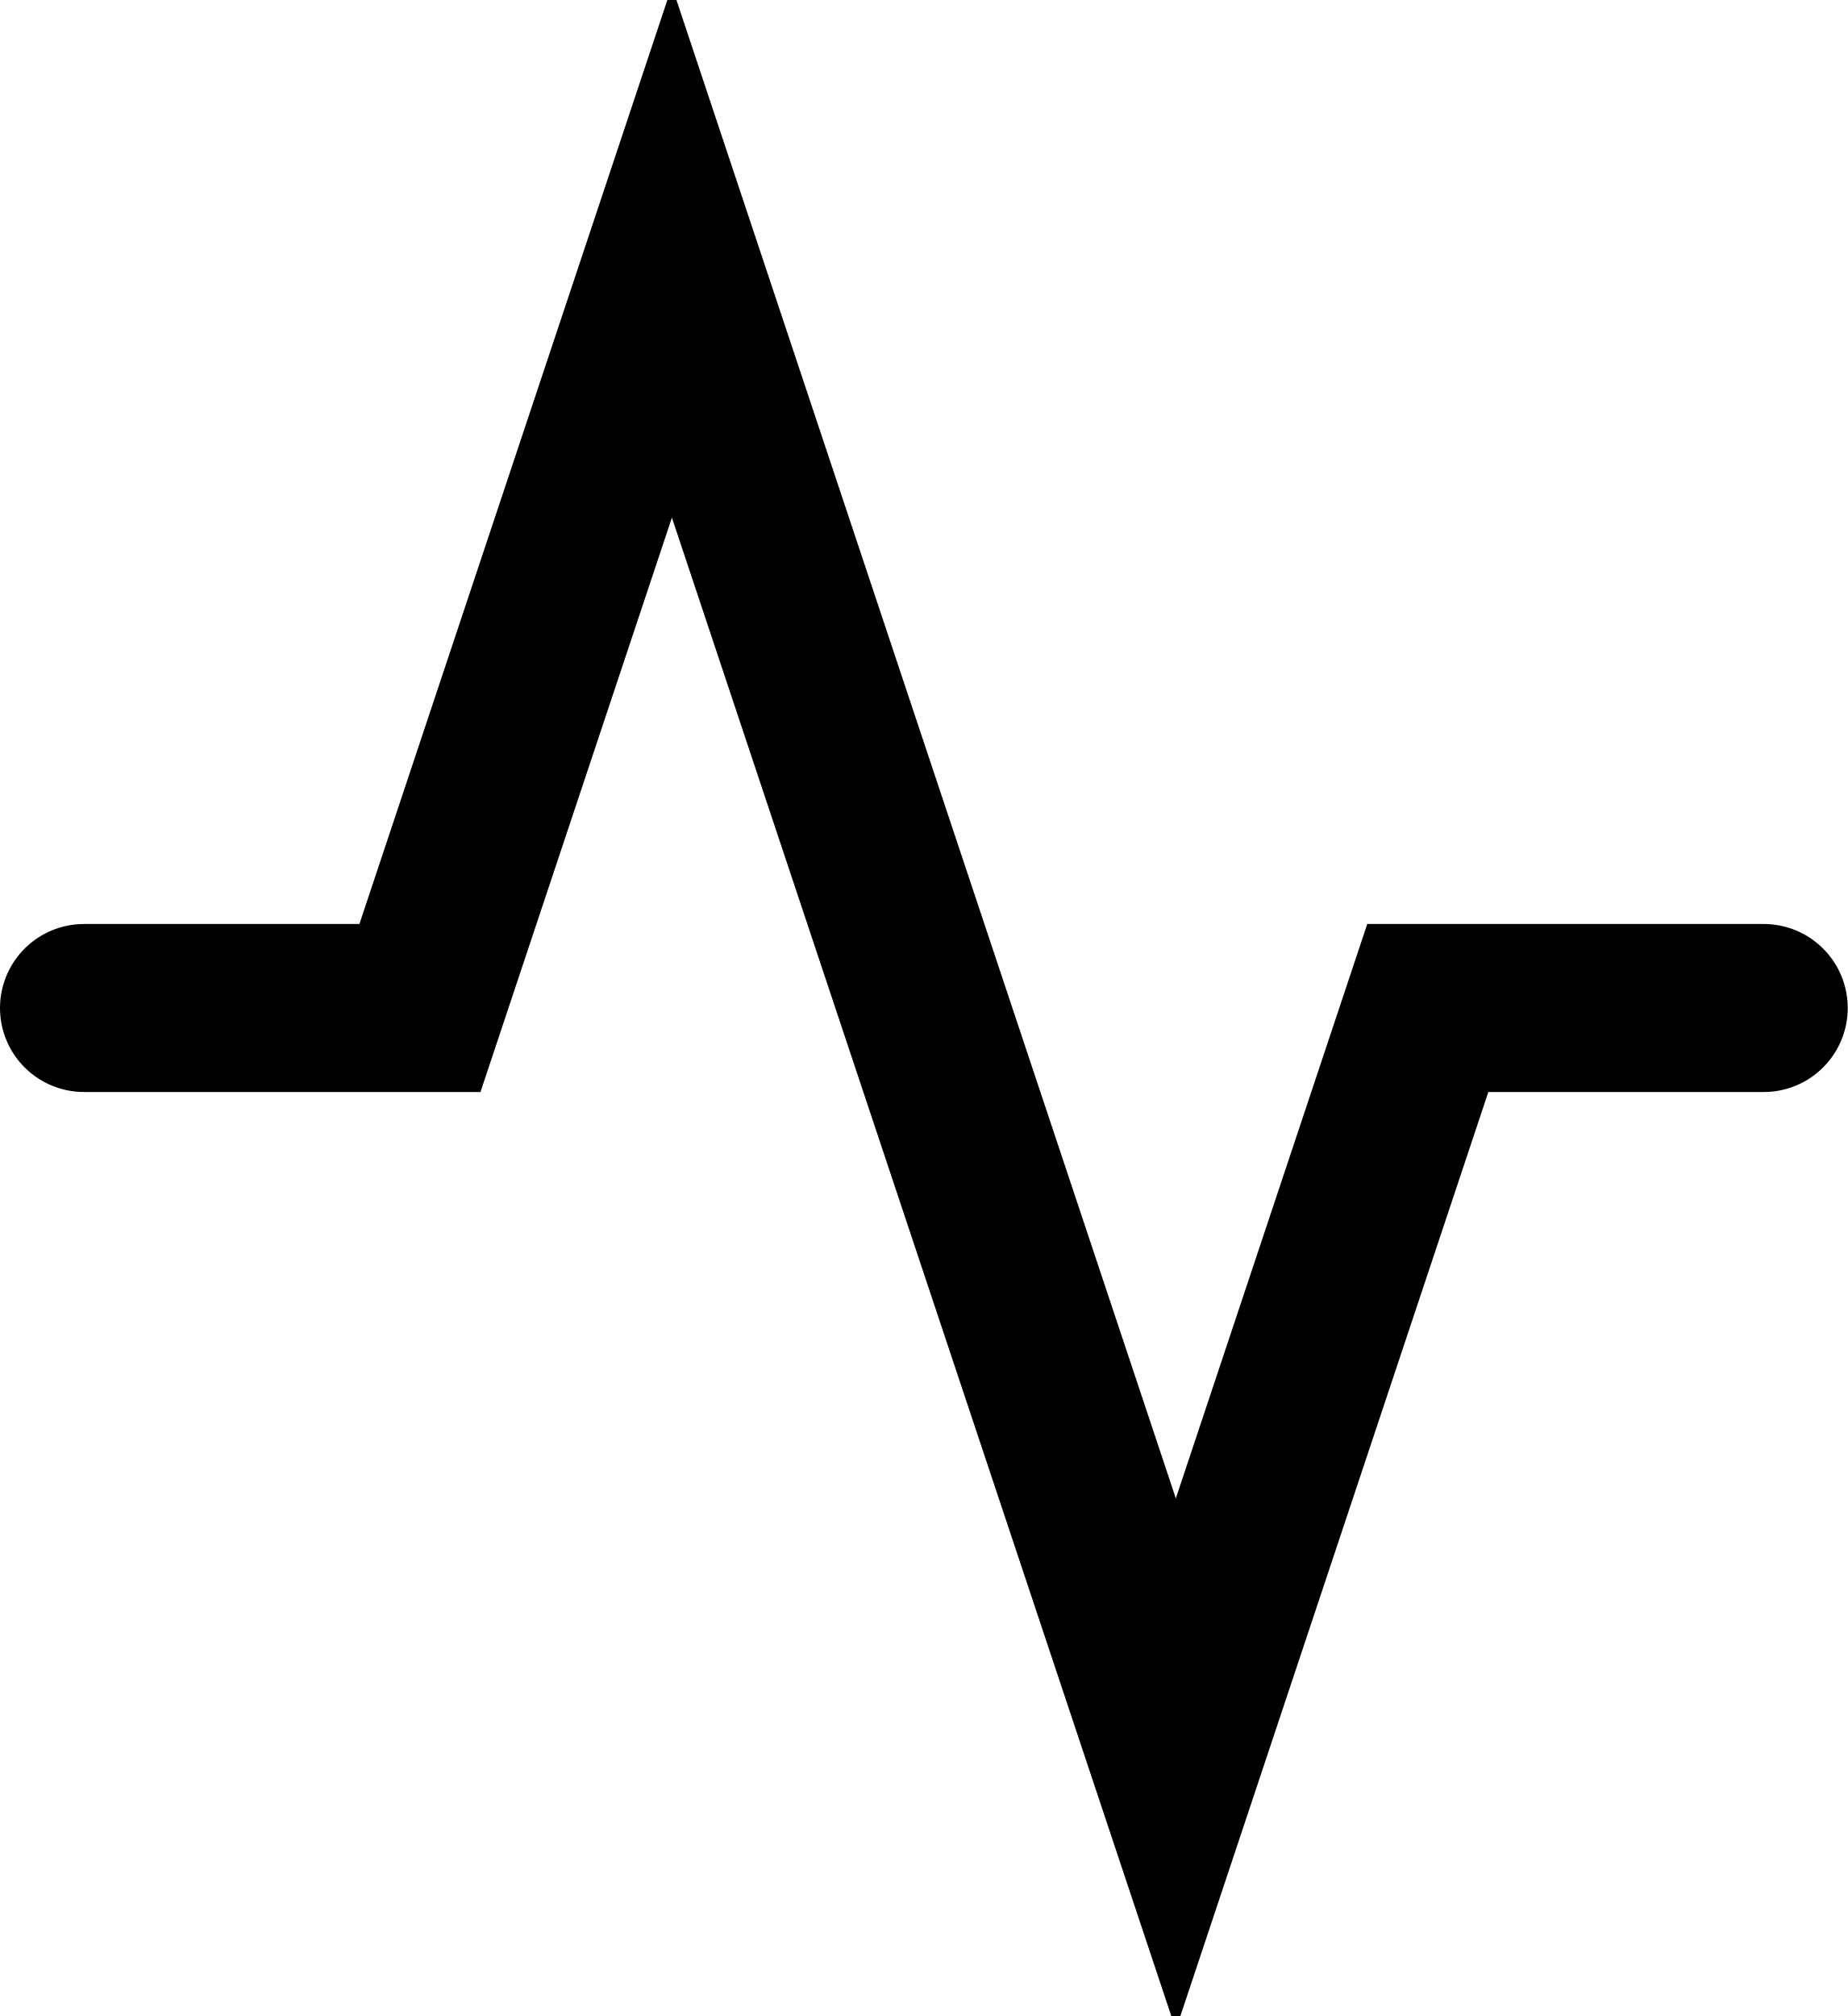
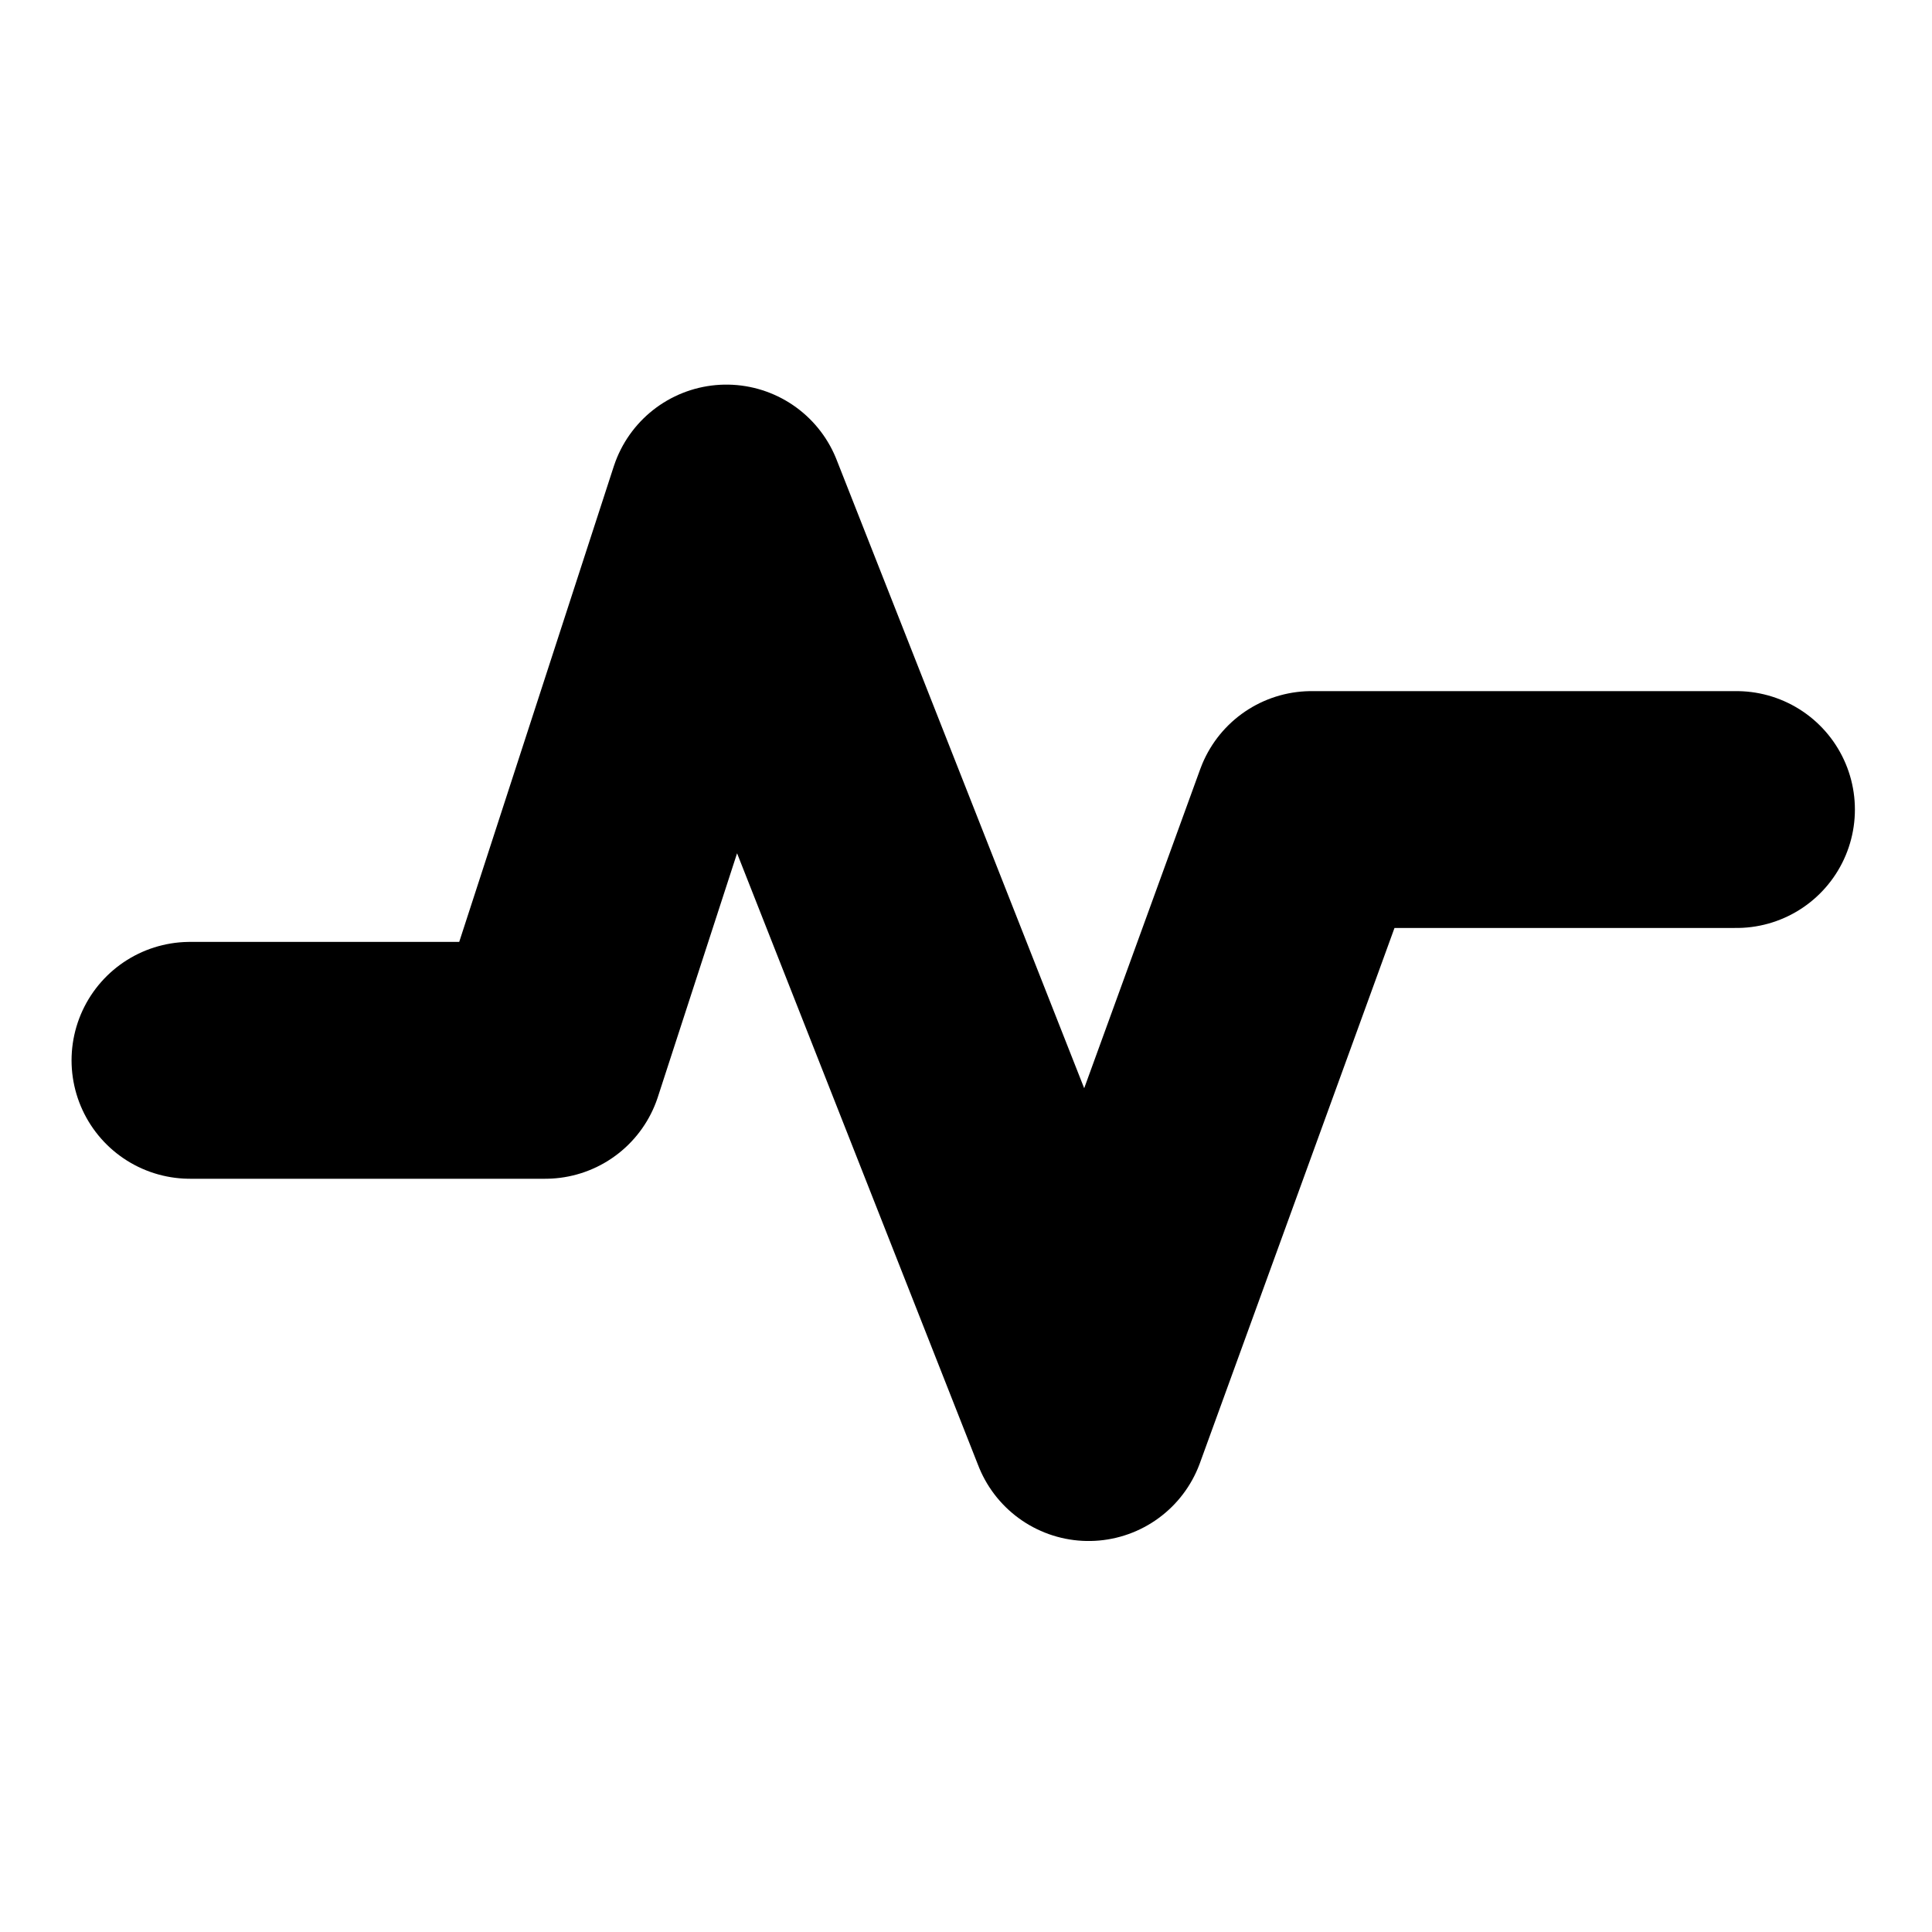
- <svg xmlns="http://www.w3.org/2000/svg" width="22" height="24" viewBox="0 0 22 24" fill="none">
-   <path d="M21 12H17L14 21L8 3L5 12H1" stroke="currentColor" stroke-width="2" stroke-linecap="round" />
+ <svg xmlns="http://www.w3.org/2000/svg" width="24" height="24" viewBox="-4 -21.5 108 108" fill="none">
+   <path d="M6.62 37.773H26.48L36.605 6.62L56.855 58.023L69.316 23.754H93.07" stroke="currentColor" stroke-width="13.24" stroke-linecap="round" stroke-linejoin="round" />
</svg>
